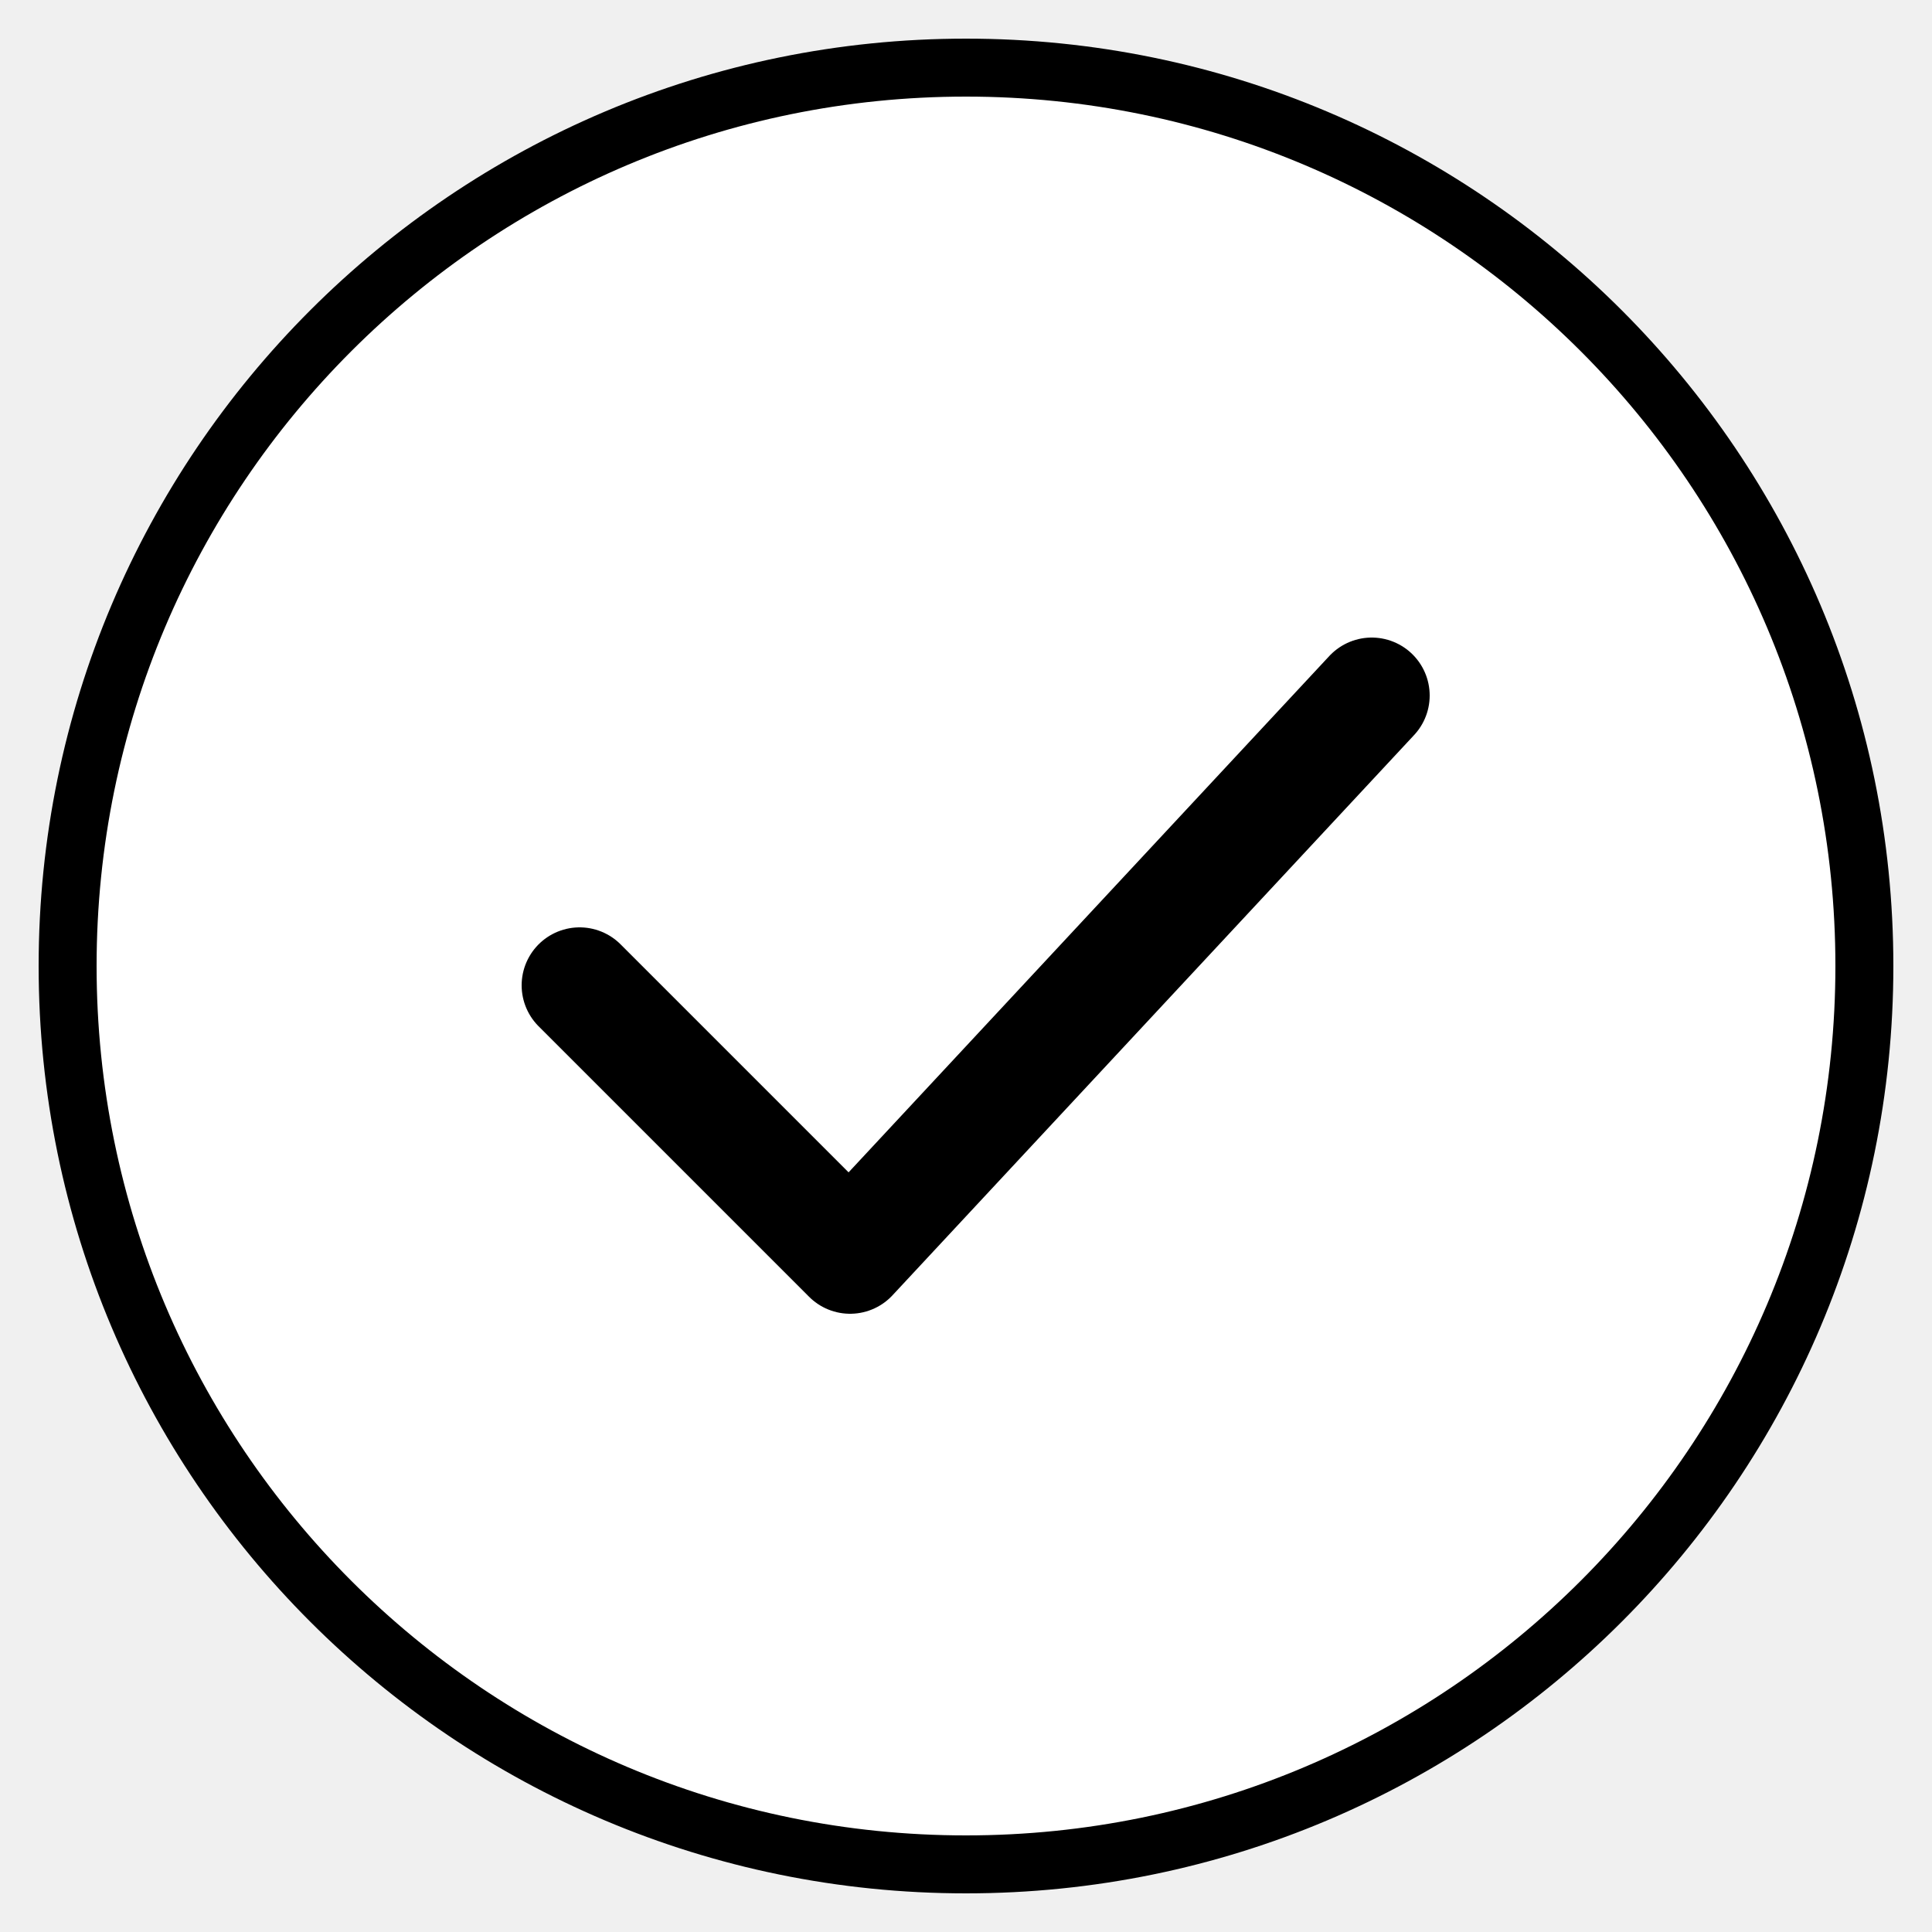
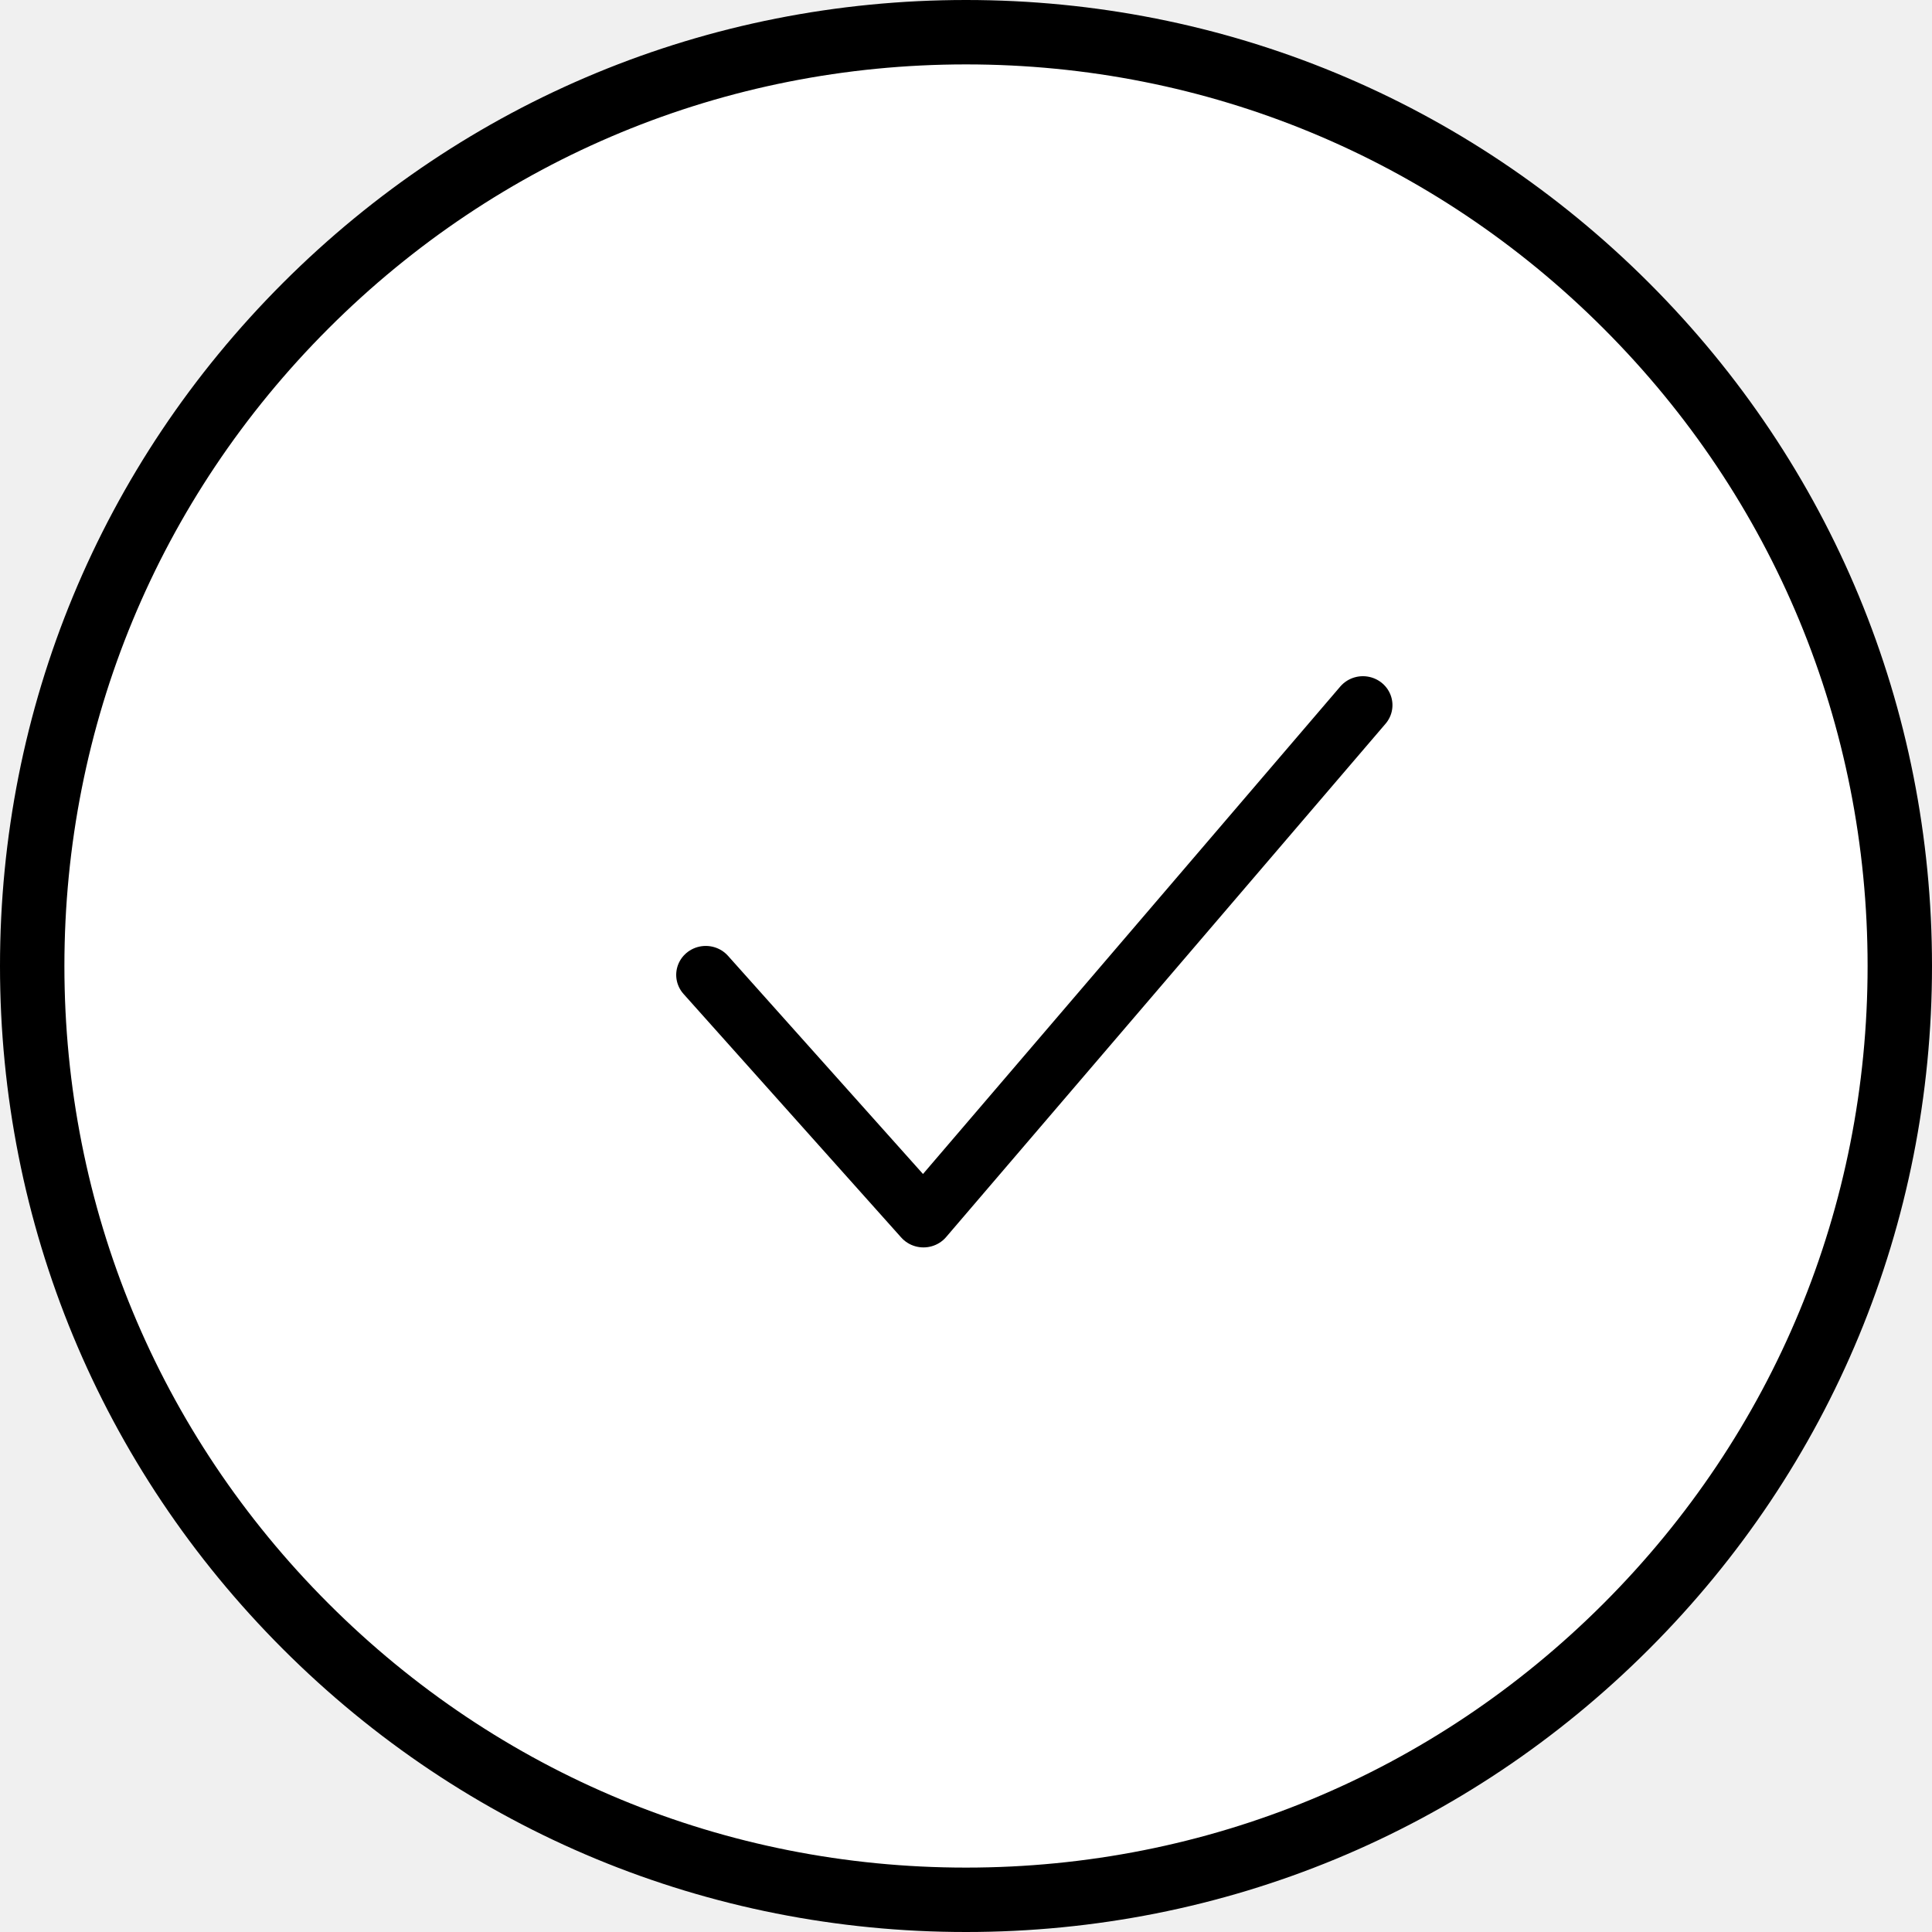
- <svg xmlns="http://www.w3.org/2000/svg" viewBox="0 0 100 100" aria-hidden="true">
-   <circle cx="50" cy="50" r="46.5" fill="#fff" stroke="#000" stroke-width="3" />
-   <path d="M30 51 L44 65 L71 36" fill="none" stroke="#000" stroke-width="6" stroke-linecap="round" stroke-linejoin="round" />
+ <svg xmlns="http://www.w3.org/2000/svg" viewBox="0 0 60 60" aria-hidden="true">
+   <path d="M30 1C37.748 1 45.027 4.015 50.506 9.494C55.985 14.973 59 22.252 59 30C59 37.748 55.985 45.027 50.506 50.506C45.027 55.985 37.748 59 30 59C22.252 59 14.973 55.985 9.494 50.506C4.015 45.027 1 37.748 1 30C1 22.252 4.015 14.973 9.494 9.494C14.973 4.015 22.252 1 30 1Z" fill="#fff" stroke="#000" stroke-width="2" />
+   <g transform="translate(21,21) scale(0.9177,0.8987)">
+     <path d="M1 10.321L8.368 18.739L23.239 1" stroke="#000" stroke-width="2" stroke-linecap="round" stroke-linejoin="round" fill="none" />
+   </g>
</svg>
